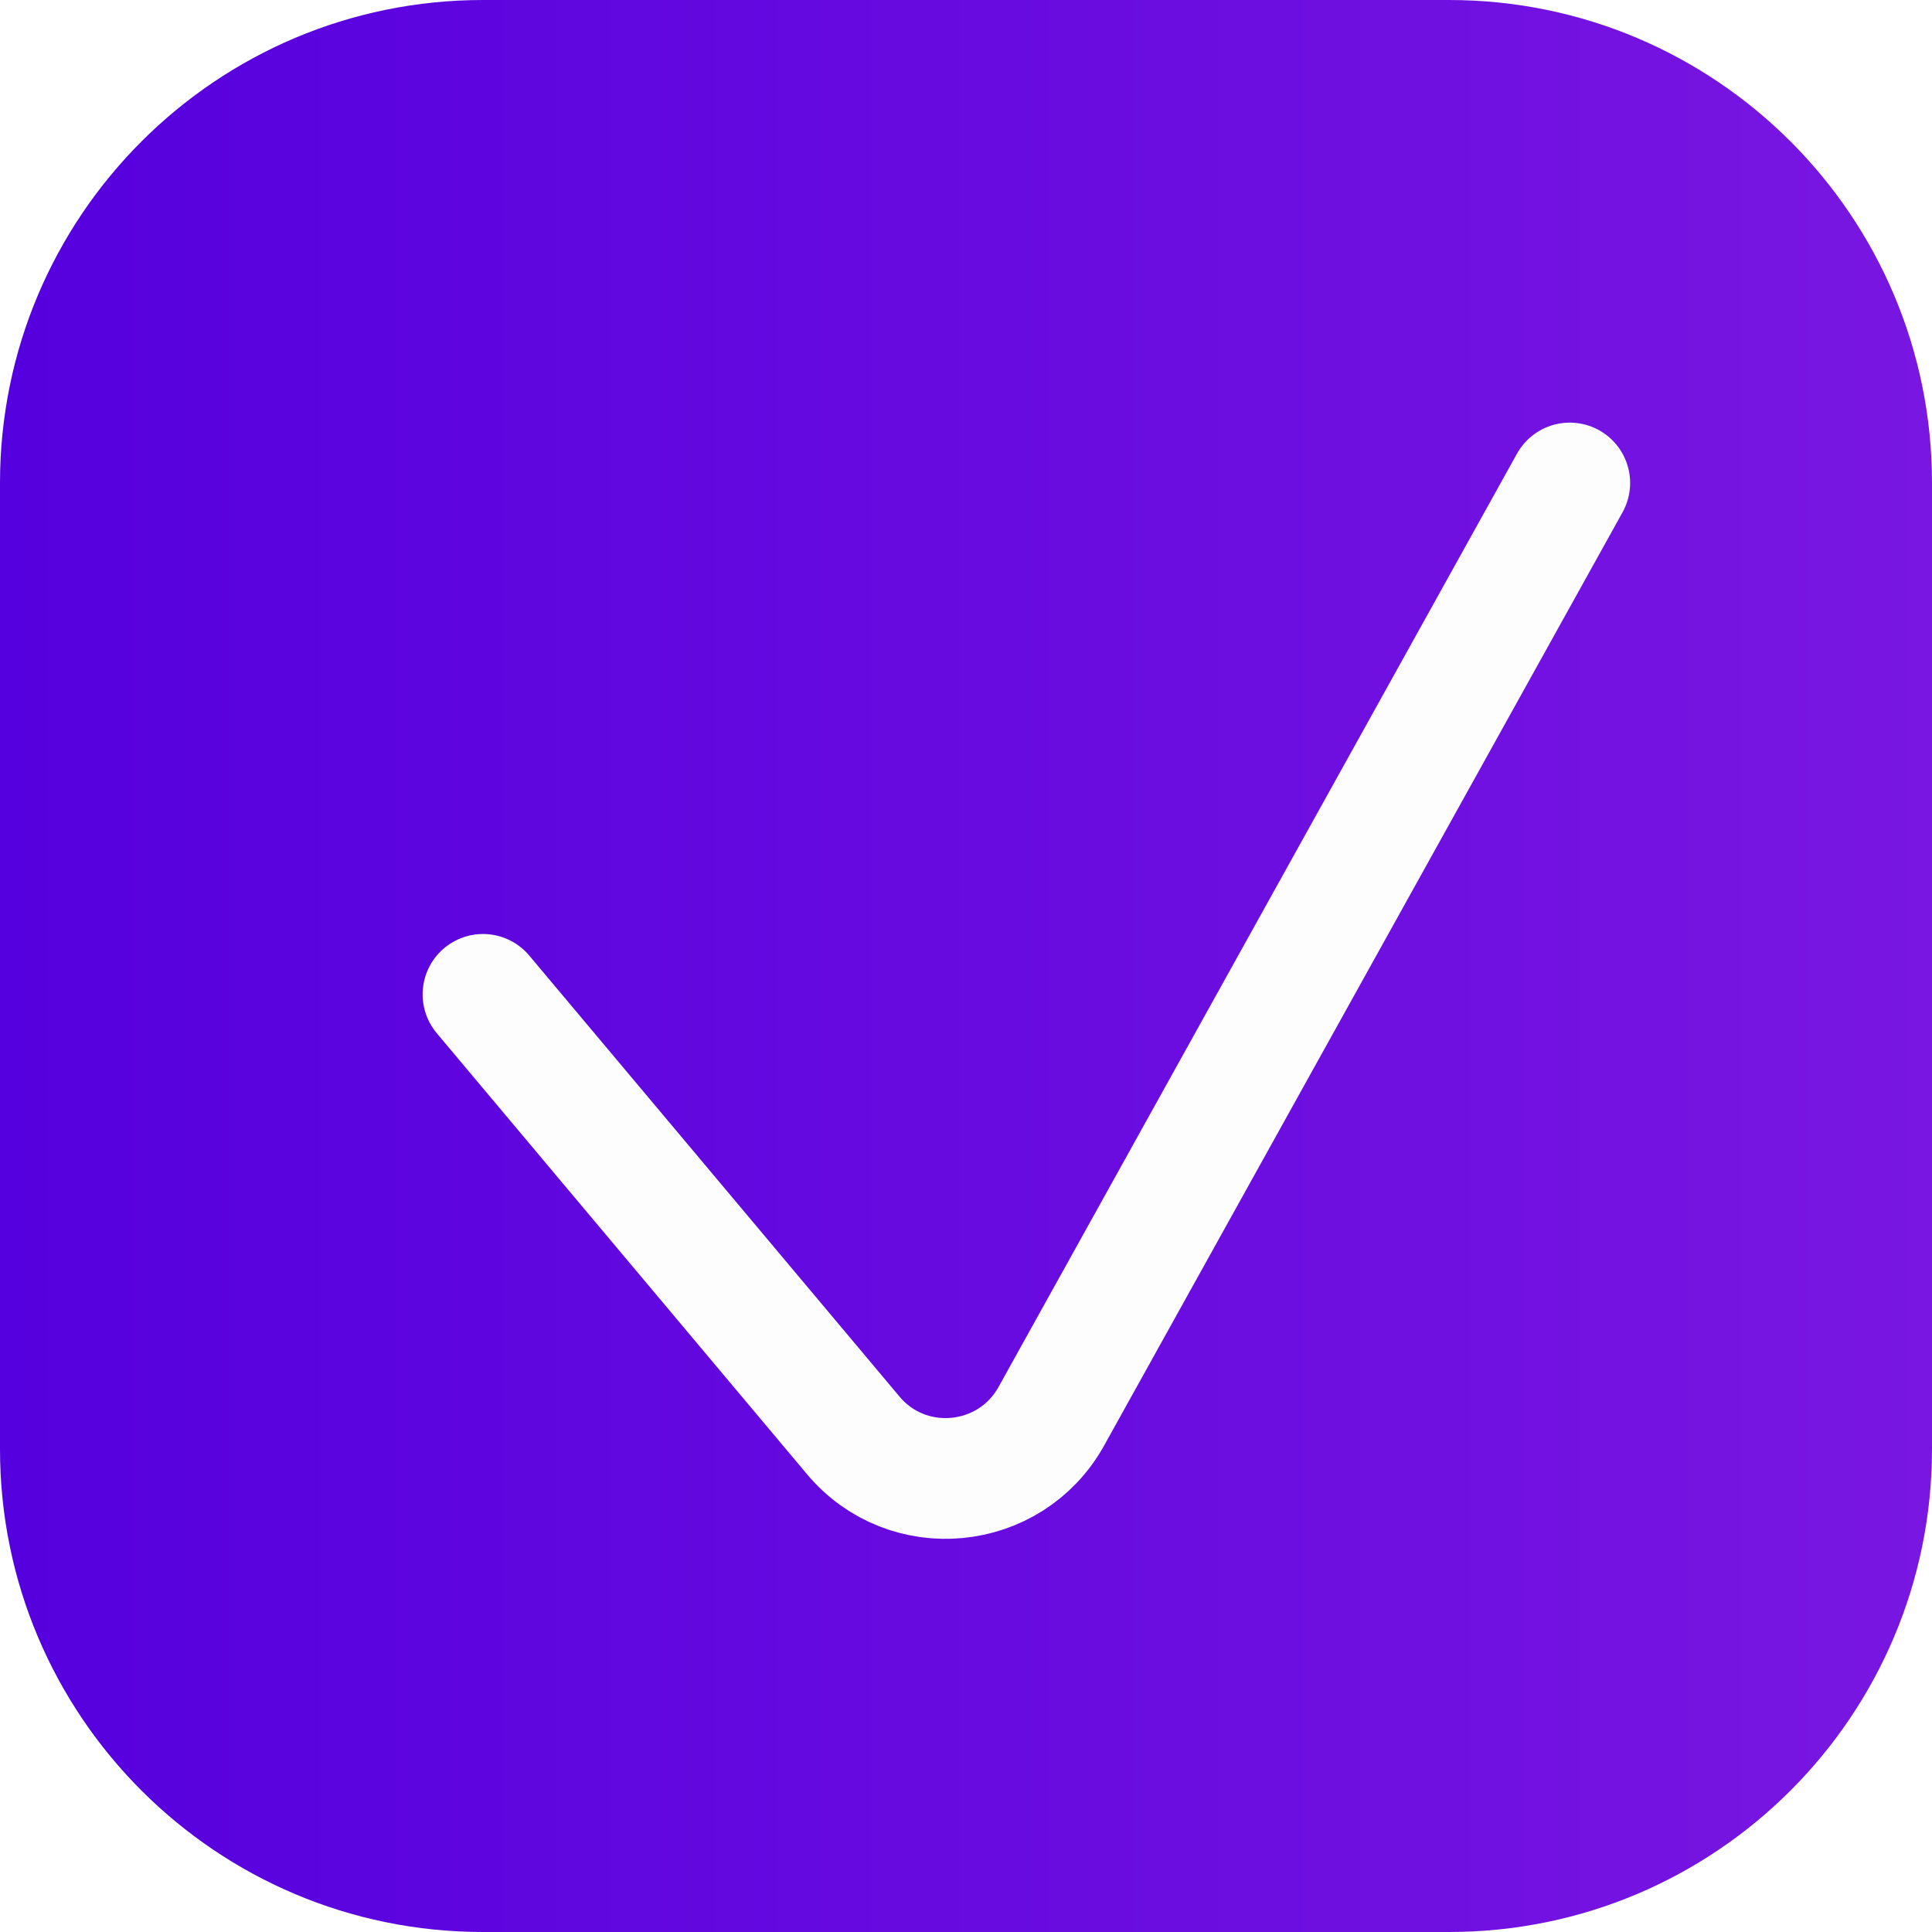
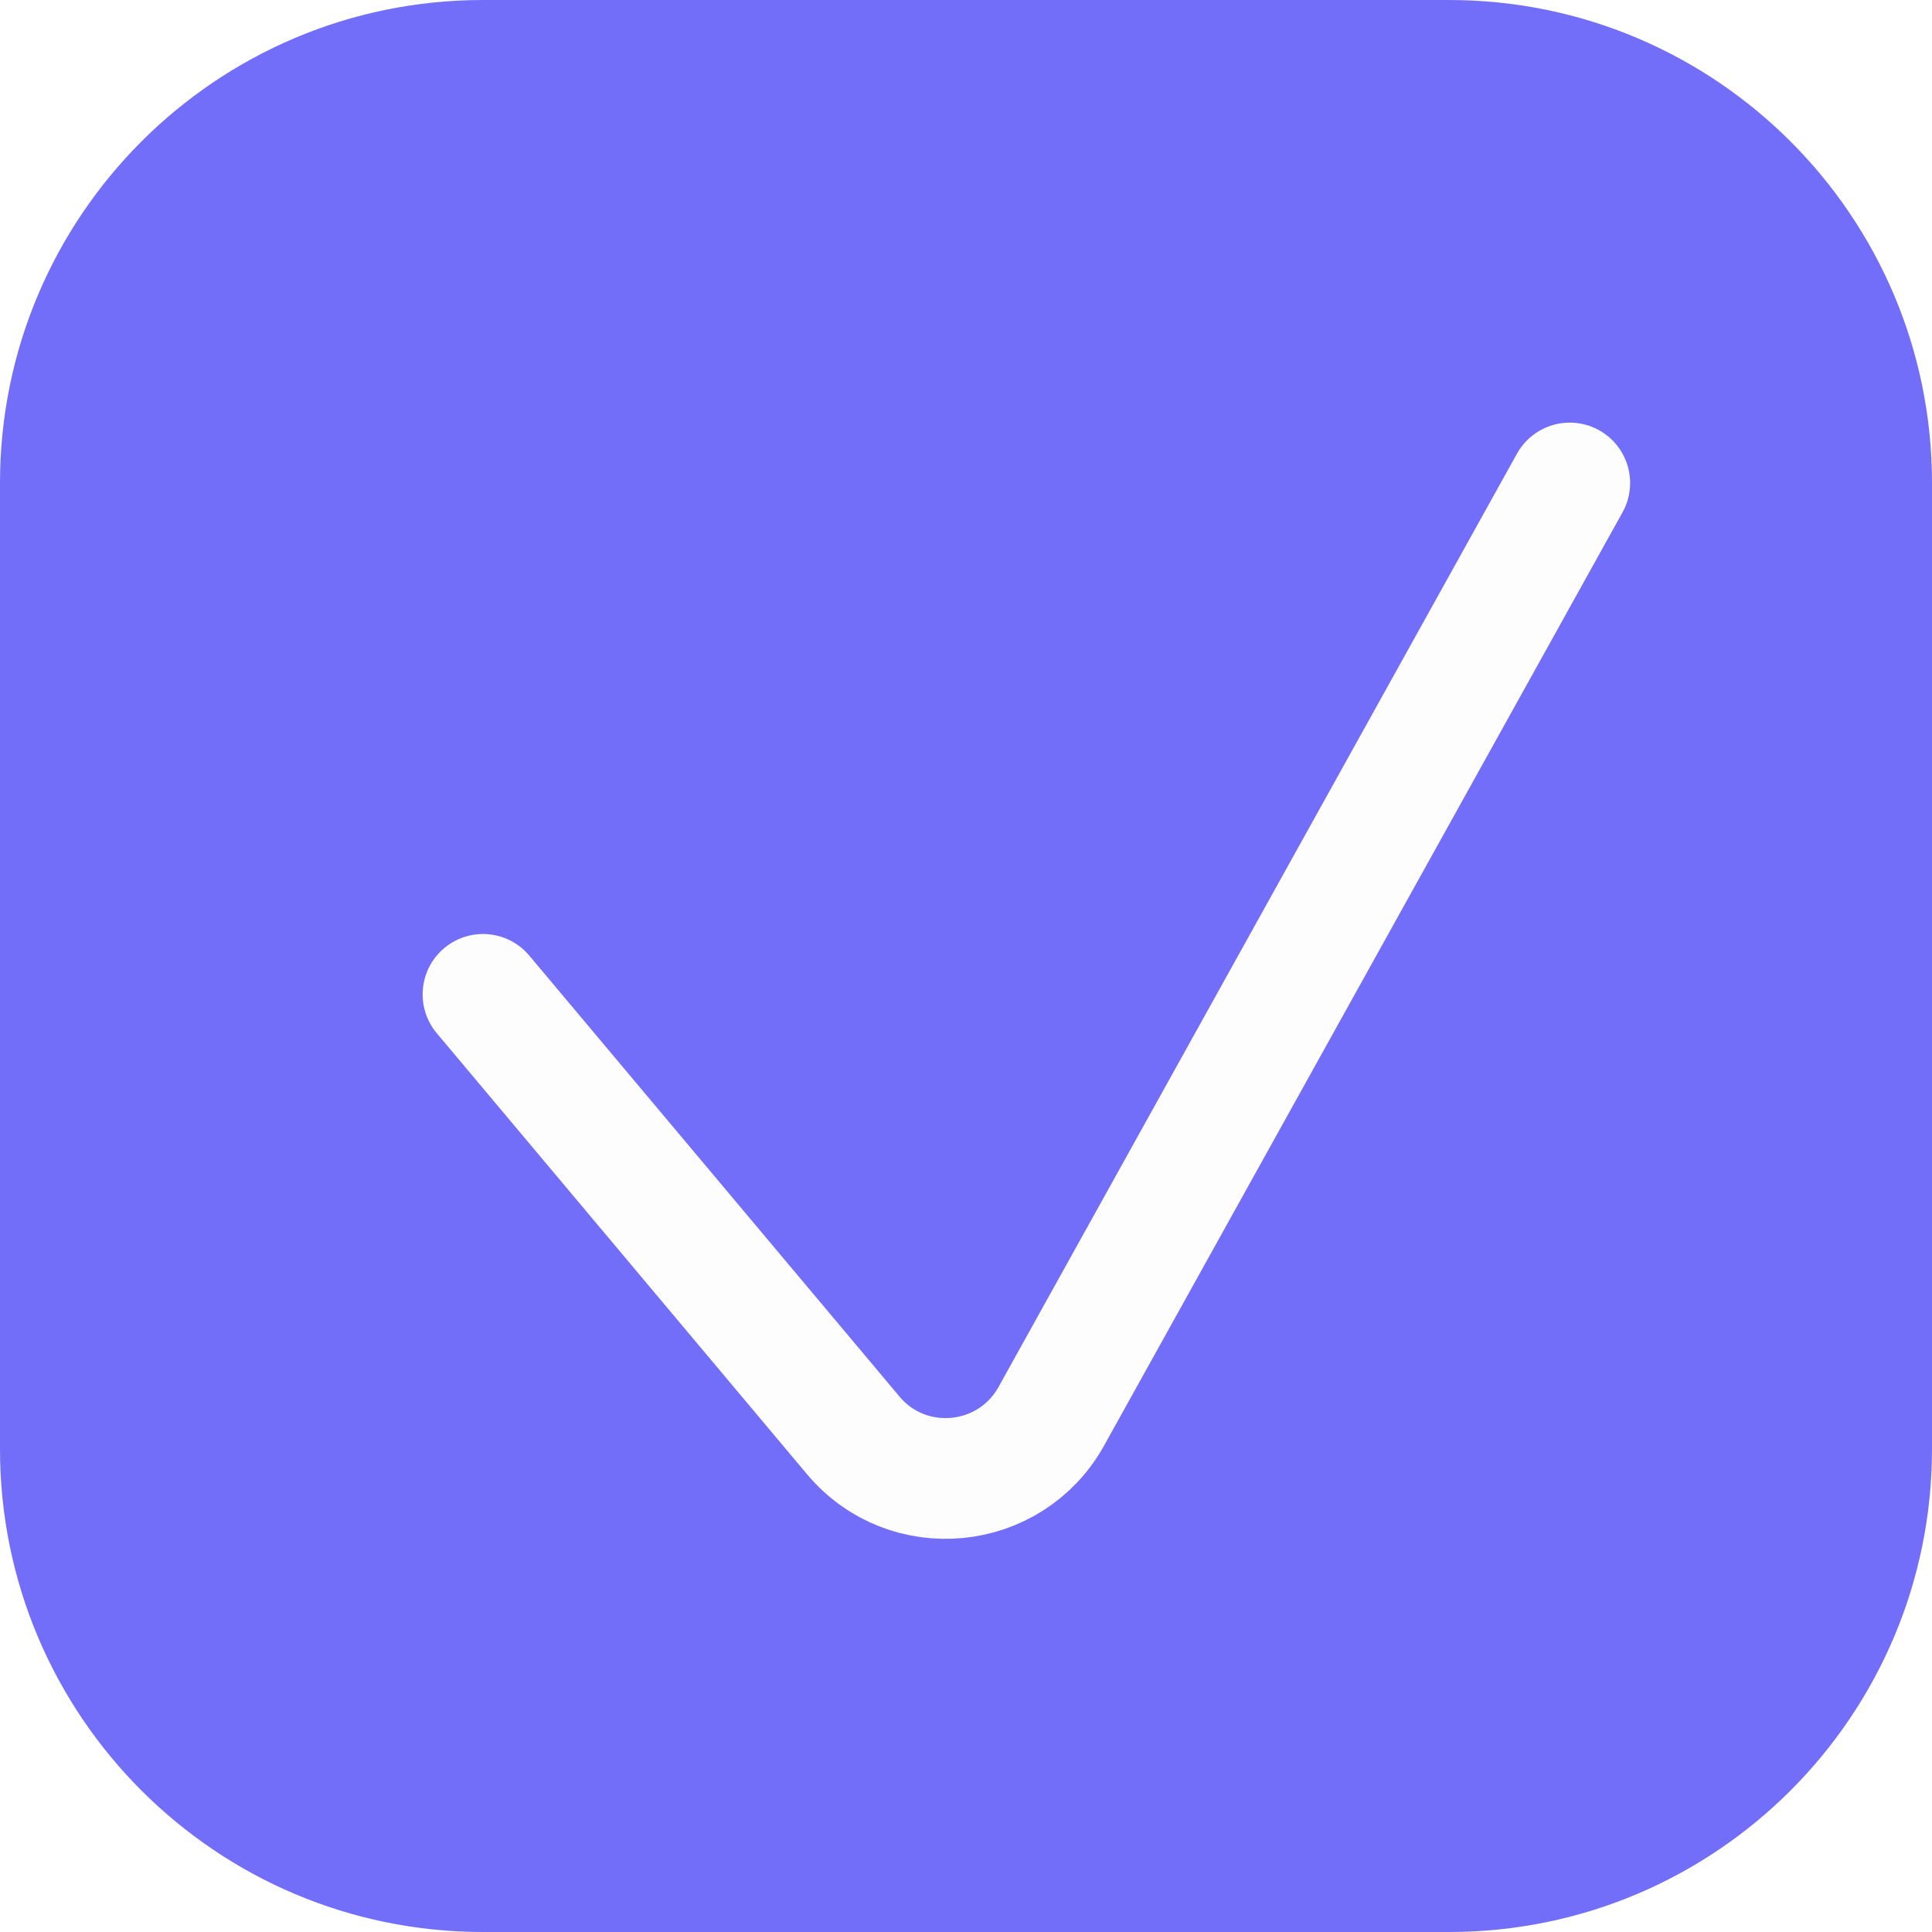
<svg xmlns="http://www.w3.org/2000/svg" width="16" height="16" viewBox="0 0 16 16" fill="none">
-   <g id="State=small checked">
-     <rect width="16" height="16" rx="4" fill="url(#paint0_linear_61_91)" />
-     <path id="Vector 1" d="M4 8.235L7.066 11.887C7.516 12.424 8.365 12.342 8.706 11.73L13 4" stroke="#FDFDFD" stroke-linecap="round" />
-   </g>
-   <defs>
-     <linearGradient id="paint0_linear_61_91" x1="16" y1="8.035" x2="1.95838e-08" y2="8.035" gradientUnits="userSpaceOnUse">
-       <stop stop-color="#7916E1" />
-       <stop offset="0.479" stop-color="#680BE0" />
-       <stop offset="1" stop-color="#5500DE" />
-     </linearGradient>
-   </defs>
+   <rect width="16" height="16" rx="4" fill="#726EFA" />
+   <path d="M4 8.235L7.066 11.887C7.516 12.424 8.365 12.342 8.706 11.73L13 4" stroke="#FDFDFD" stroke-linecap="round" />
</svg>
